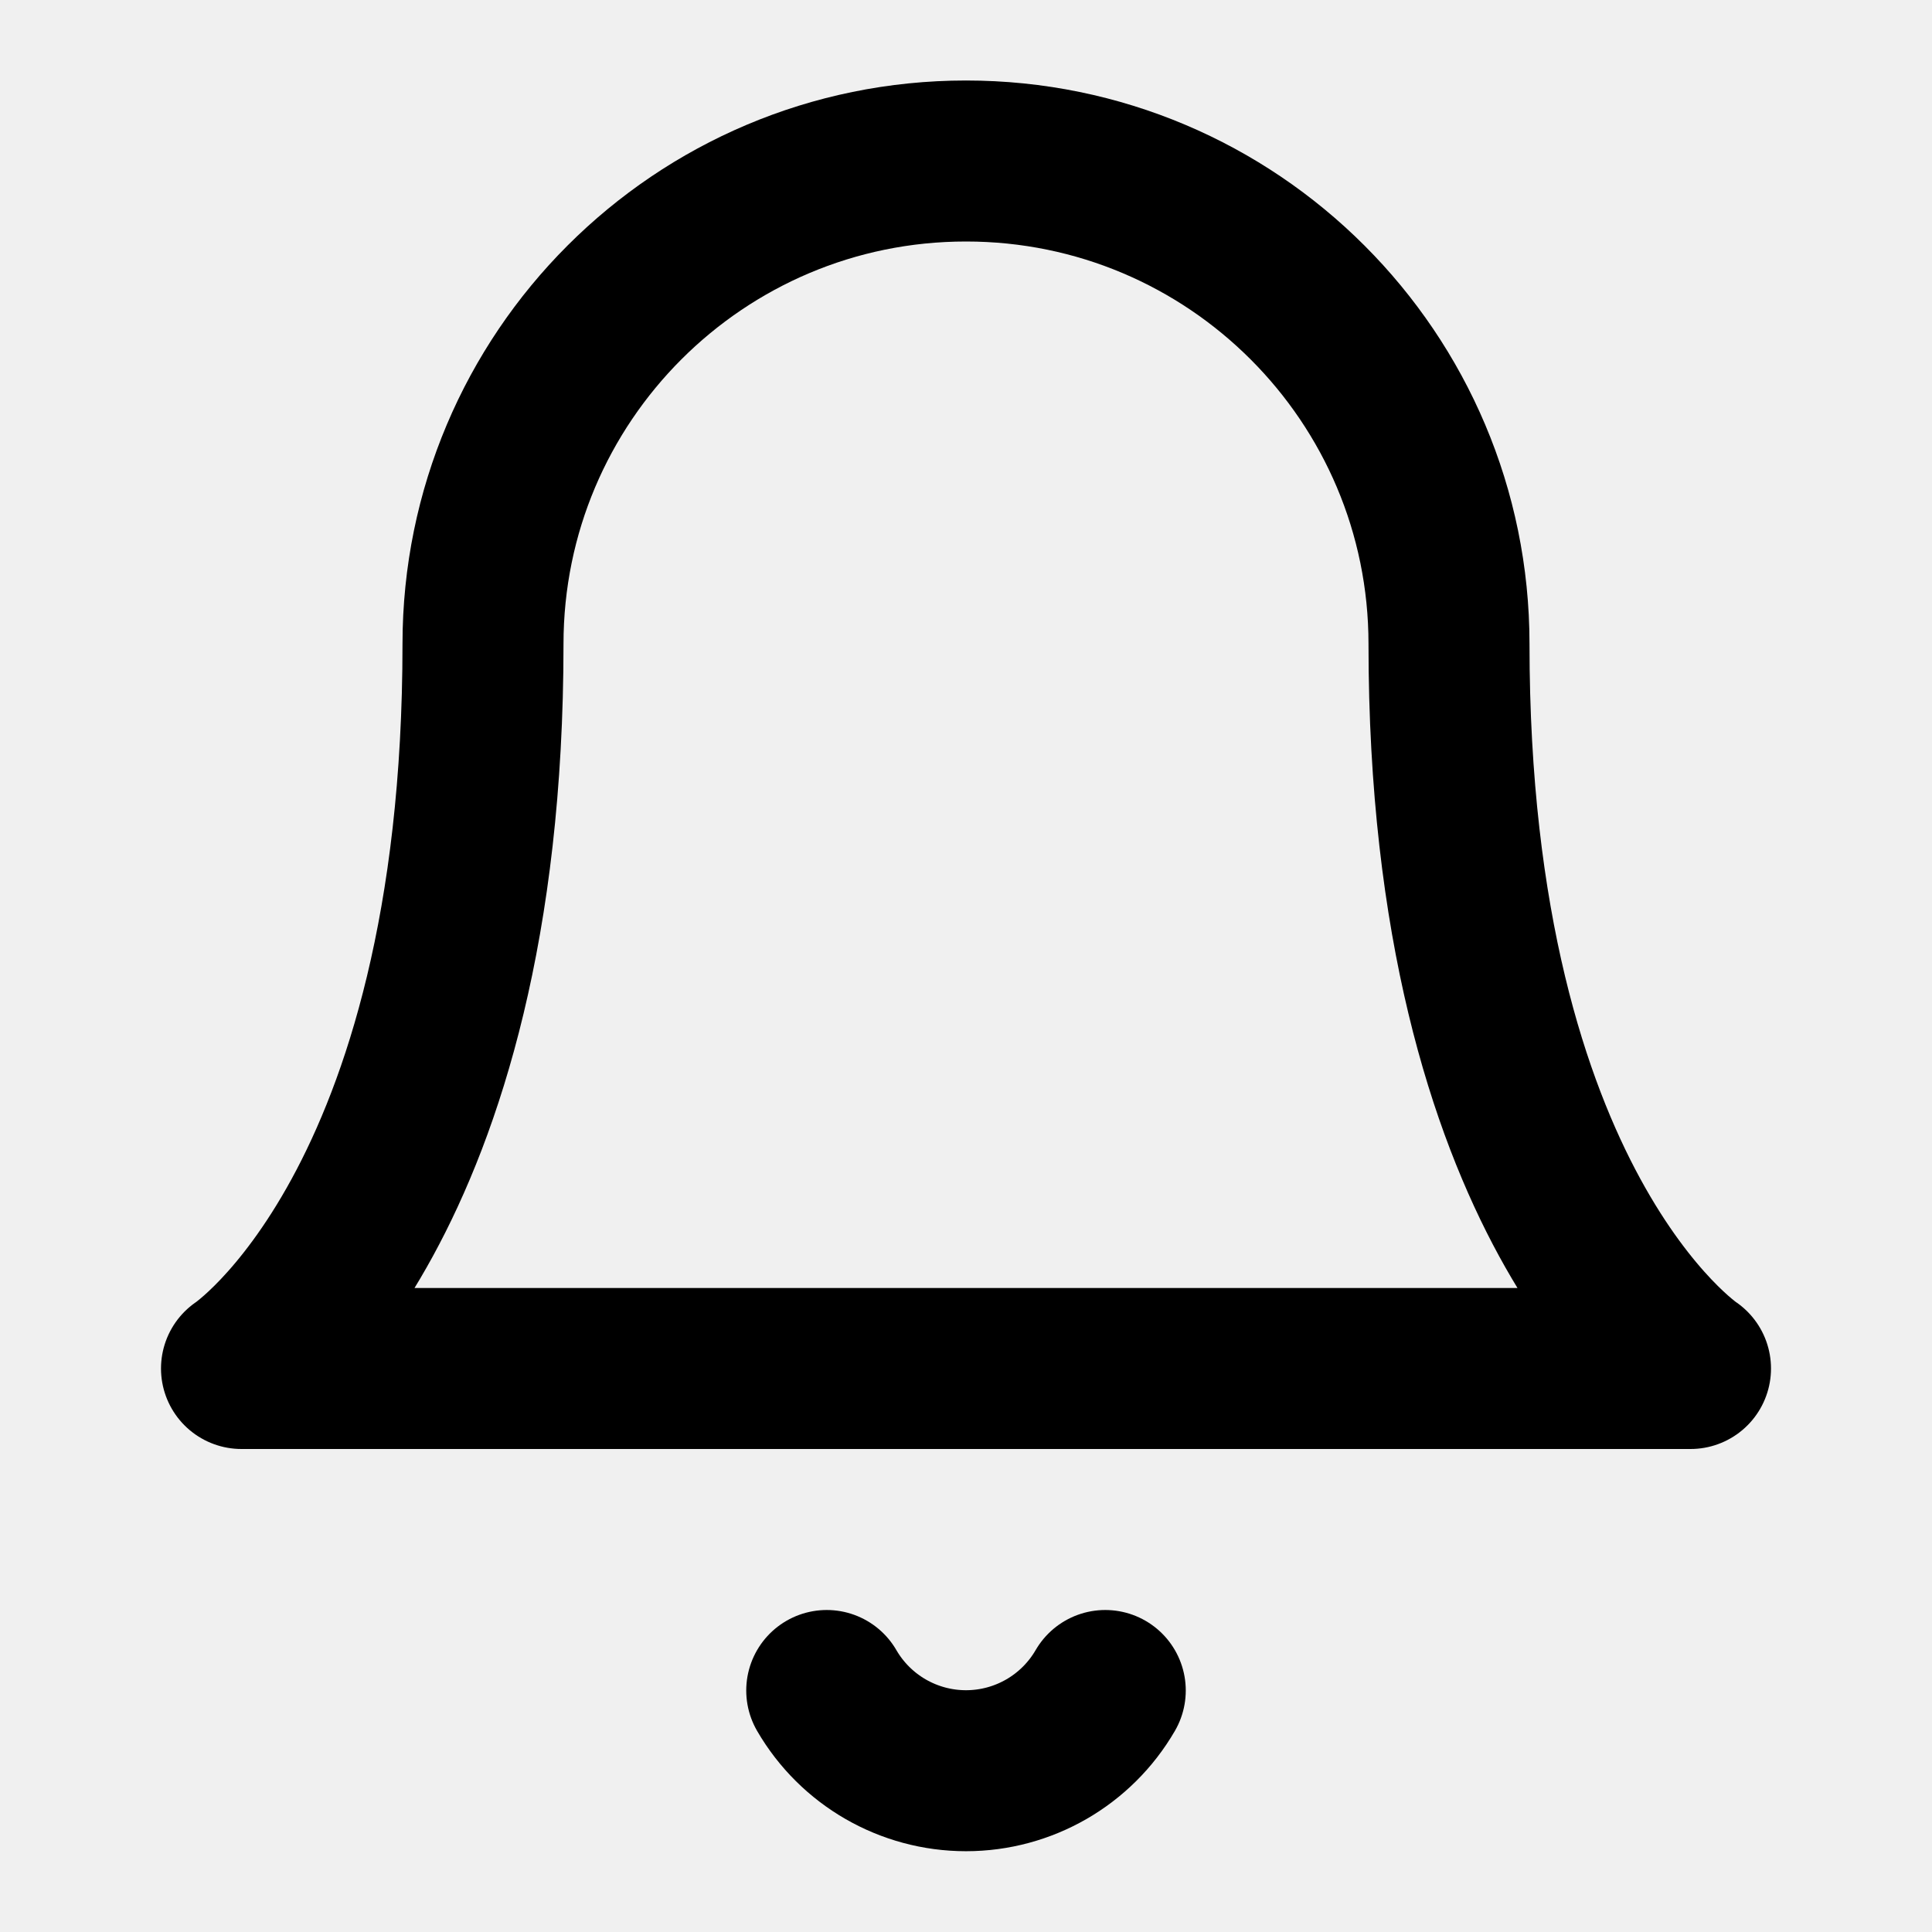
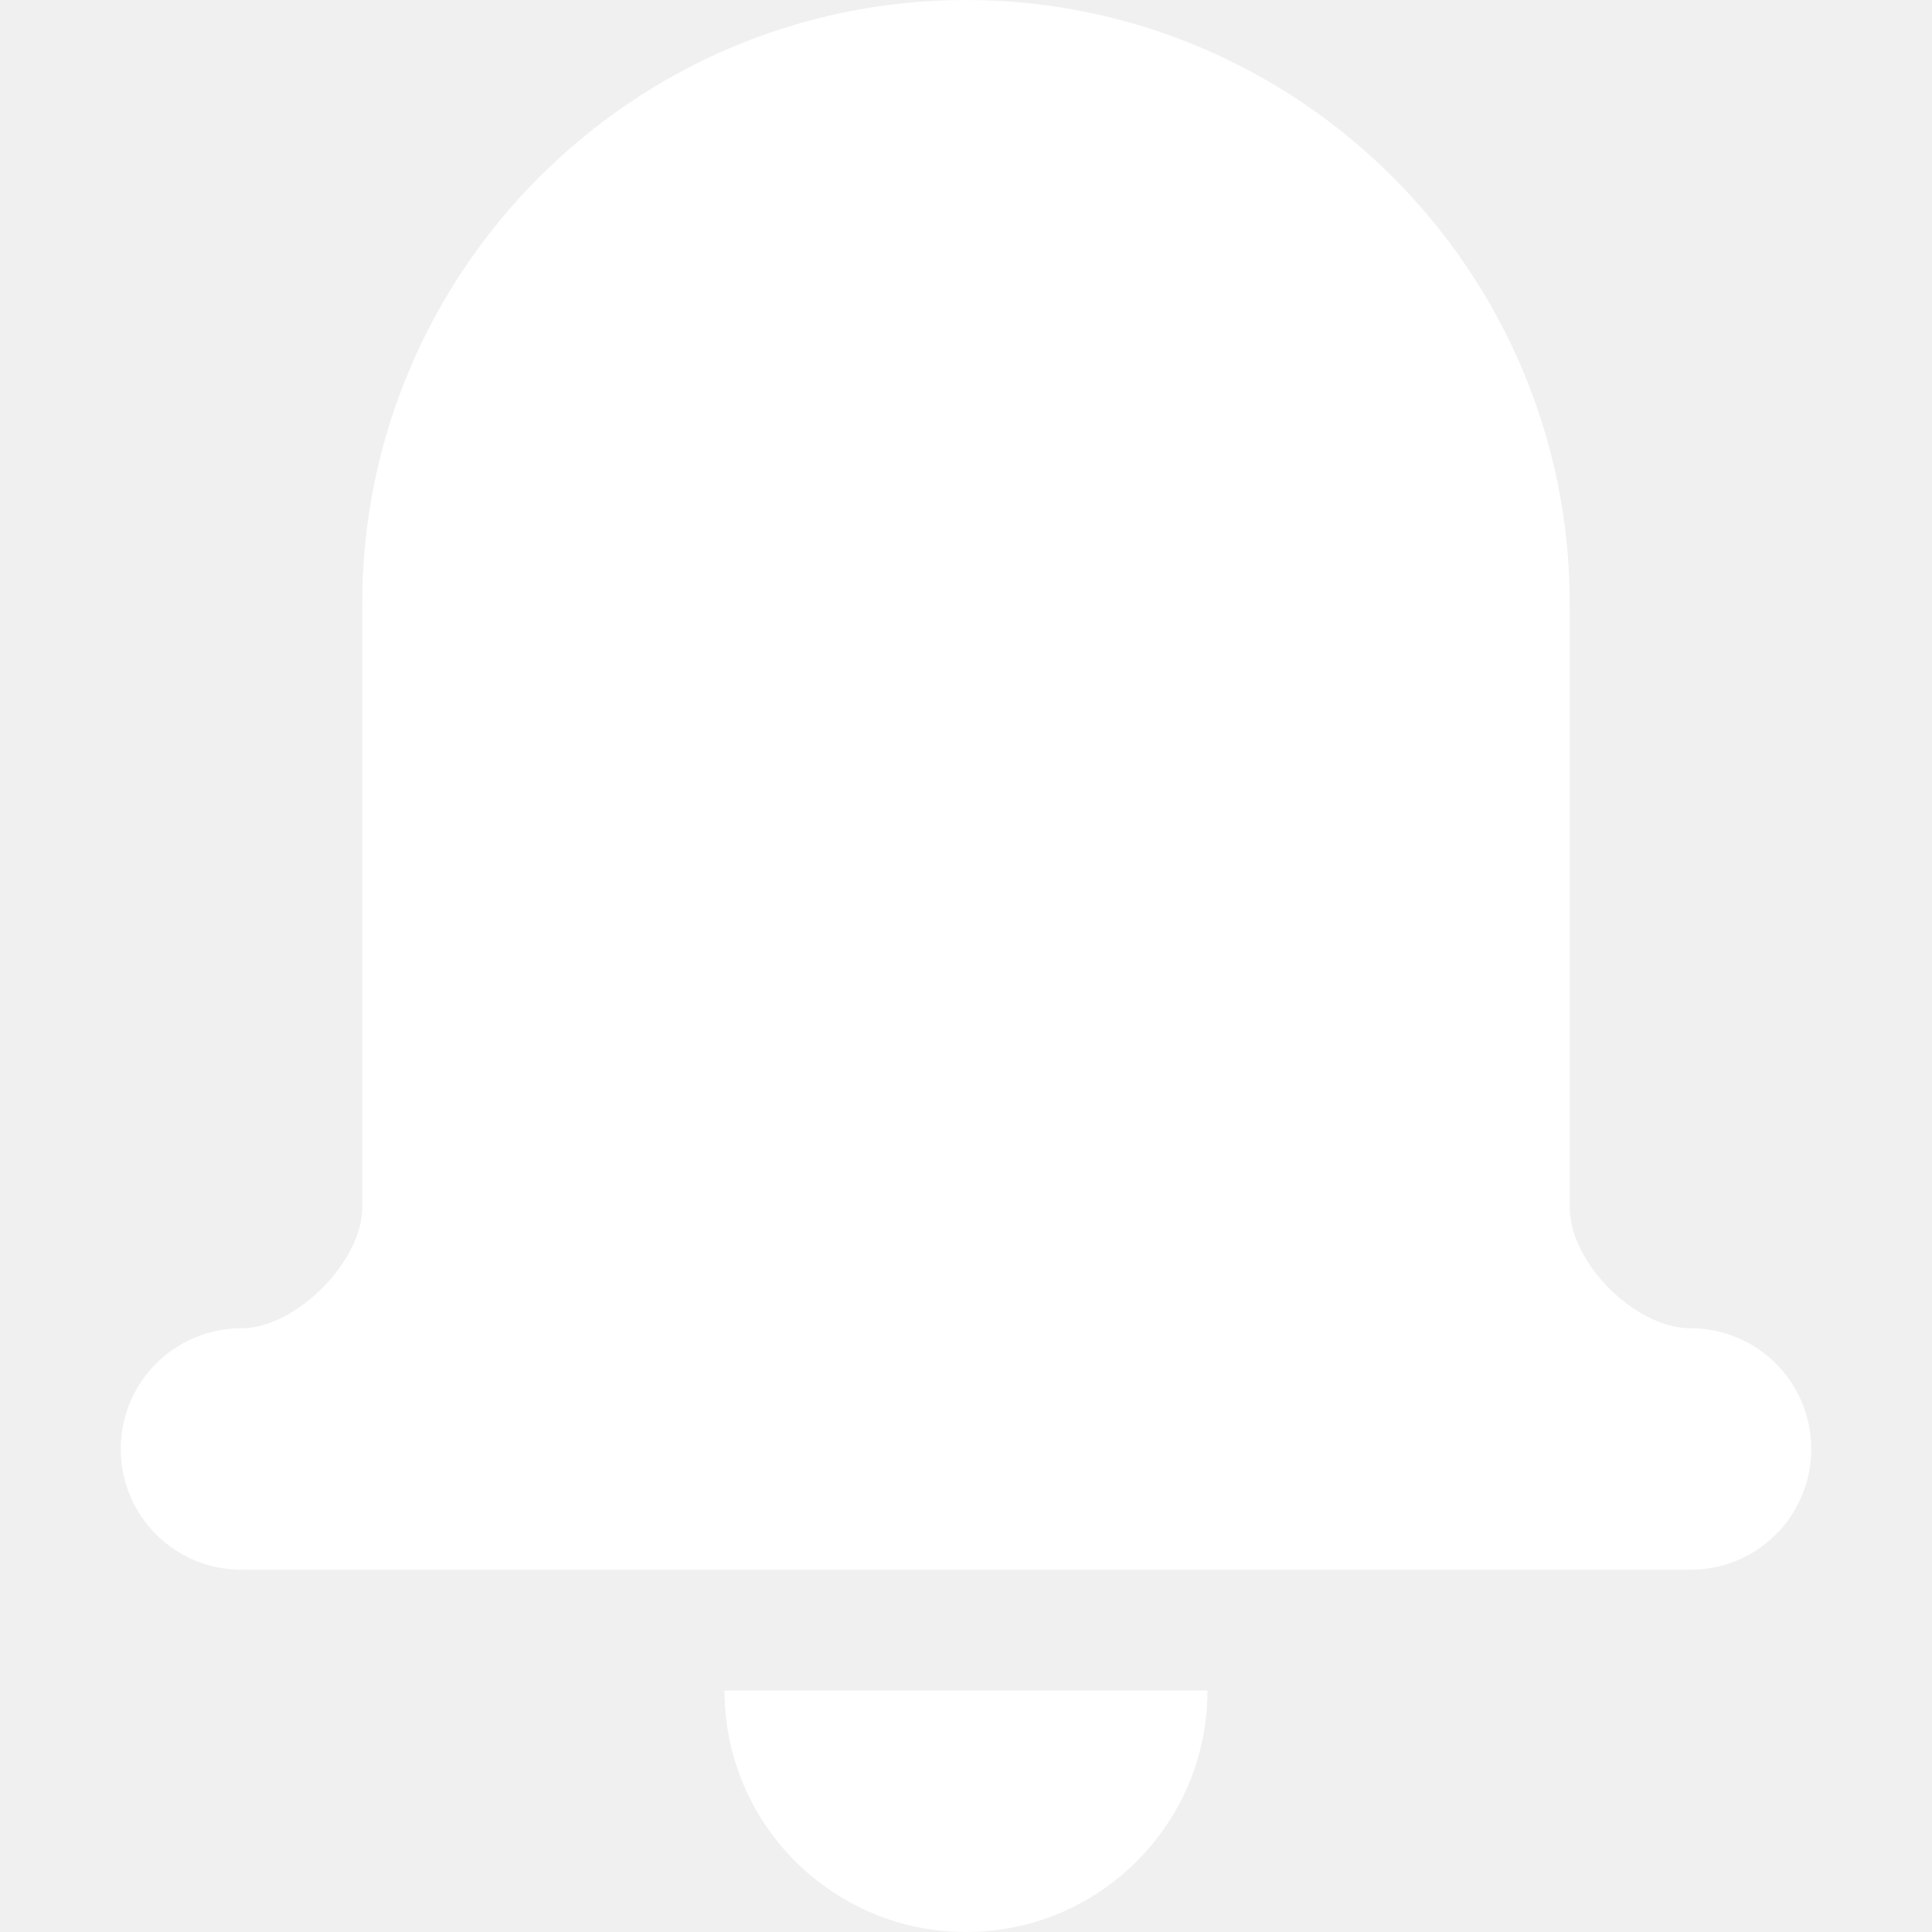
- <svg xmlns="http://www.w3.org/2000/svg" viewBox="0 0 24 24" fill="none" stroke="currentColor" stroke-width="2" stroke-linecap="round" stroke-linejoin="round">
-   <path d="M18 8A6 6 0 0 0 6 8c0 7-3 9-3 9h18s-3-2-3-9" />
-   <path d="M13.73 21a2 2 0 0 1-3.46 0" />
+ <svg xmlns="http://www.w3.org/2000/svg" version="1.0" id="Layer_1" width="64px" height="64px" viewBox="0 0 64 64" enable-background="new 0 0 64 64" xml:space="preserve" fill="#ffffff">
+   <g id="SVGRepo_bgCarrier" stroke-width="0" />
+   <g id="SVGRepo_tracerCarrier" stroke-linecap="round" stroke-linejoin="round" />
+   <g id="SVGRepo_iconCarrier">
+     <g>
+       <path fill="#ffffff" d="M56,44c-1.832,0-4-2.168-4-4V20C52,8.973,43.027,0,32,0S12,8.973,12,20v20c0,1.793-2.207,4-4,4 c-2.211,0-4,1.789-4,4s1.789,4,4,4h48c2.211,0,4-1.789,4-4S58.211,44,56,44z" />
+       <path fill="#ffffff" d="M32,64c4.418,0,8-3.582,8-8H24C24,60.418,27.582,64,32,64z" />
+     </g>
+   </g>
</svg>
